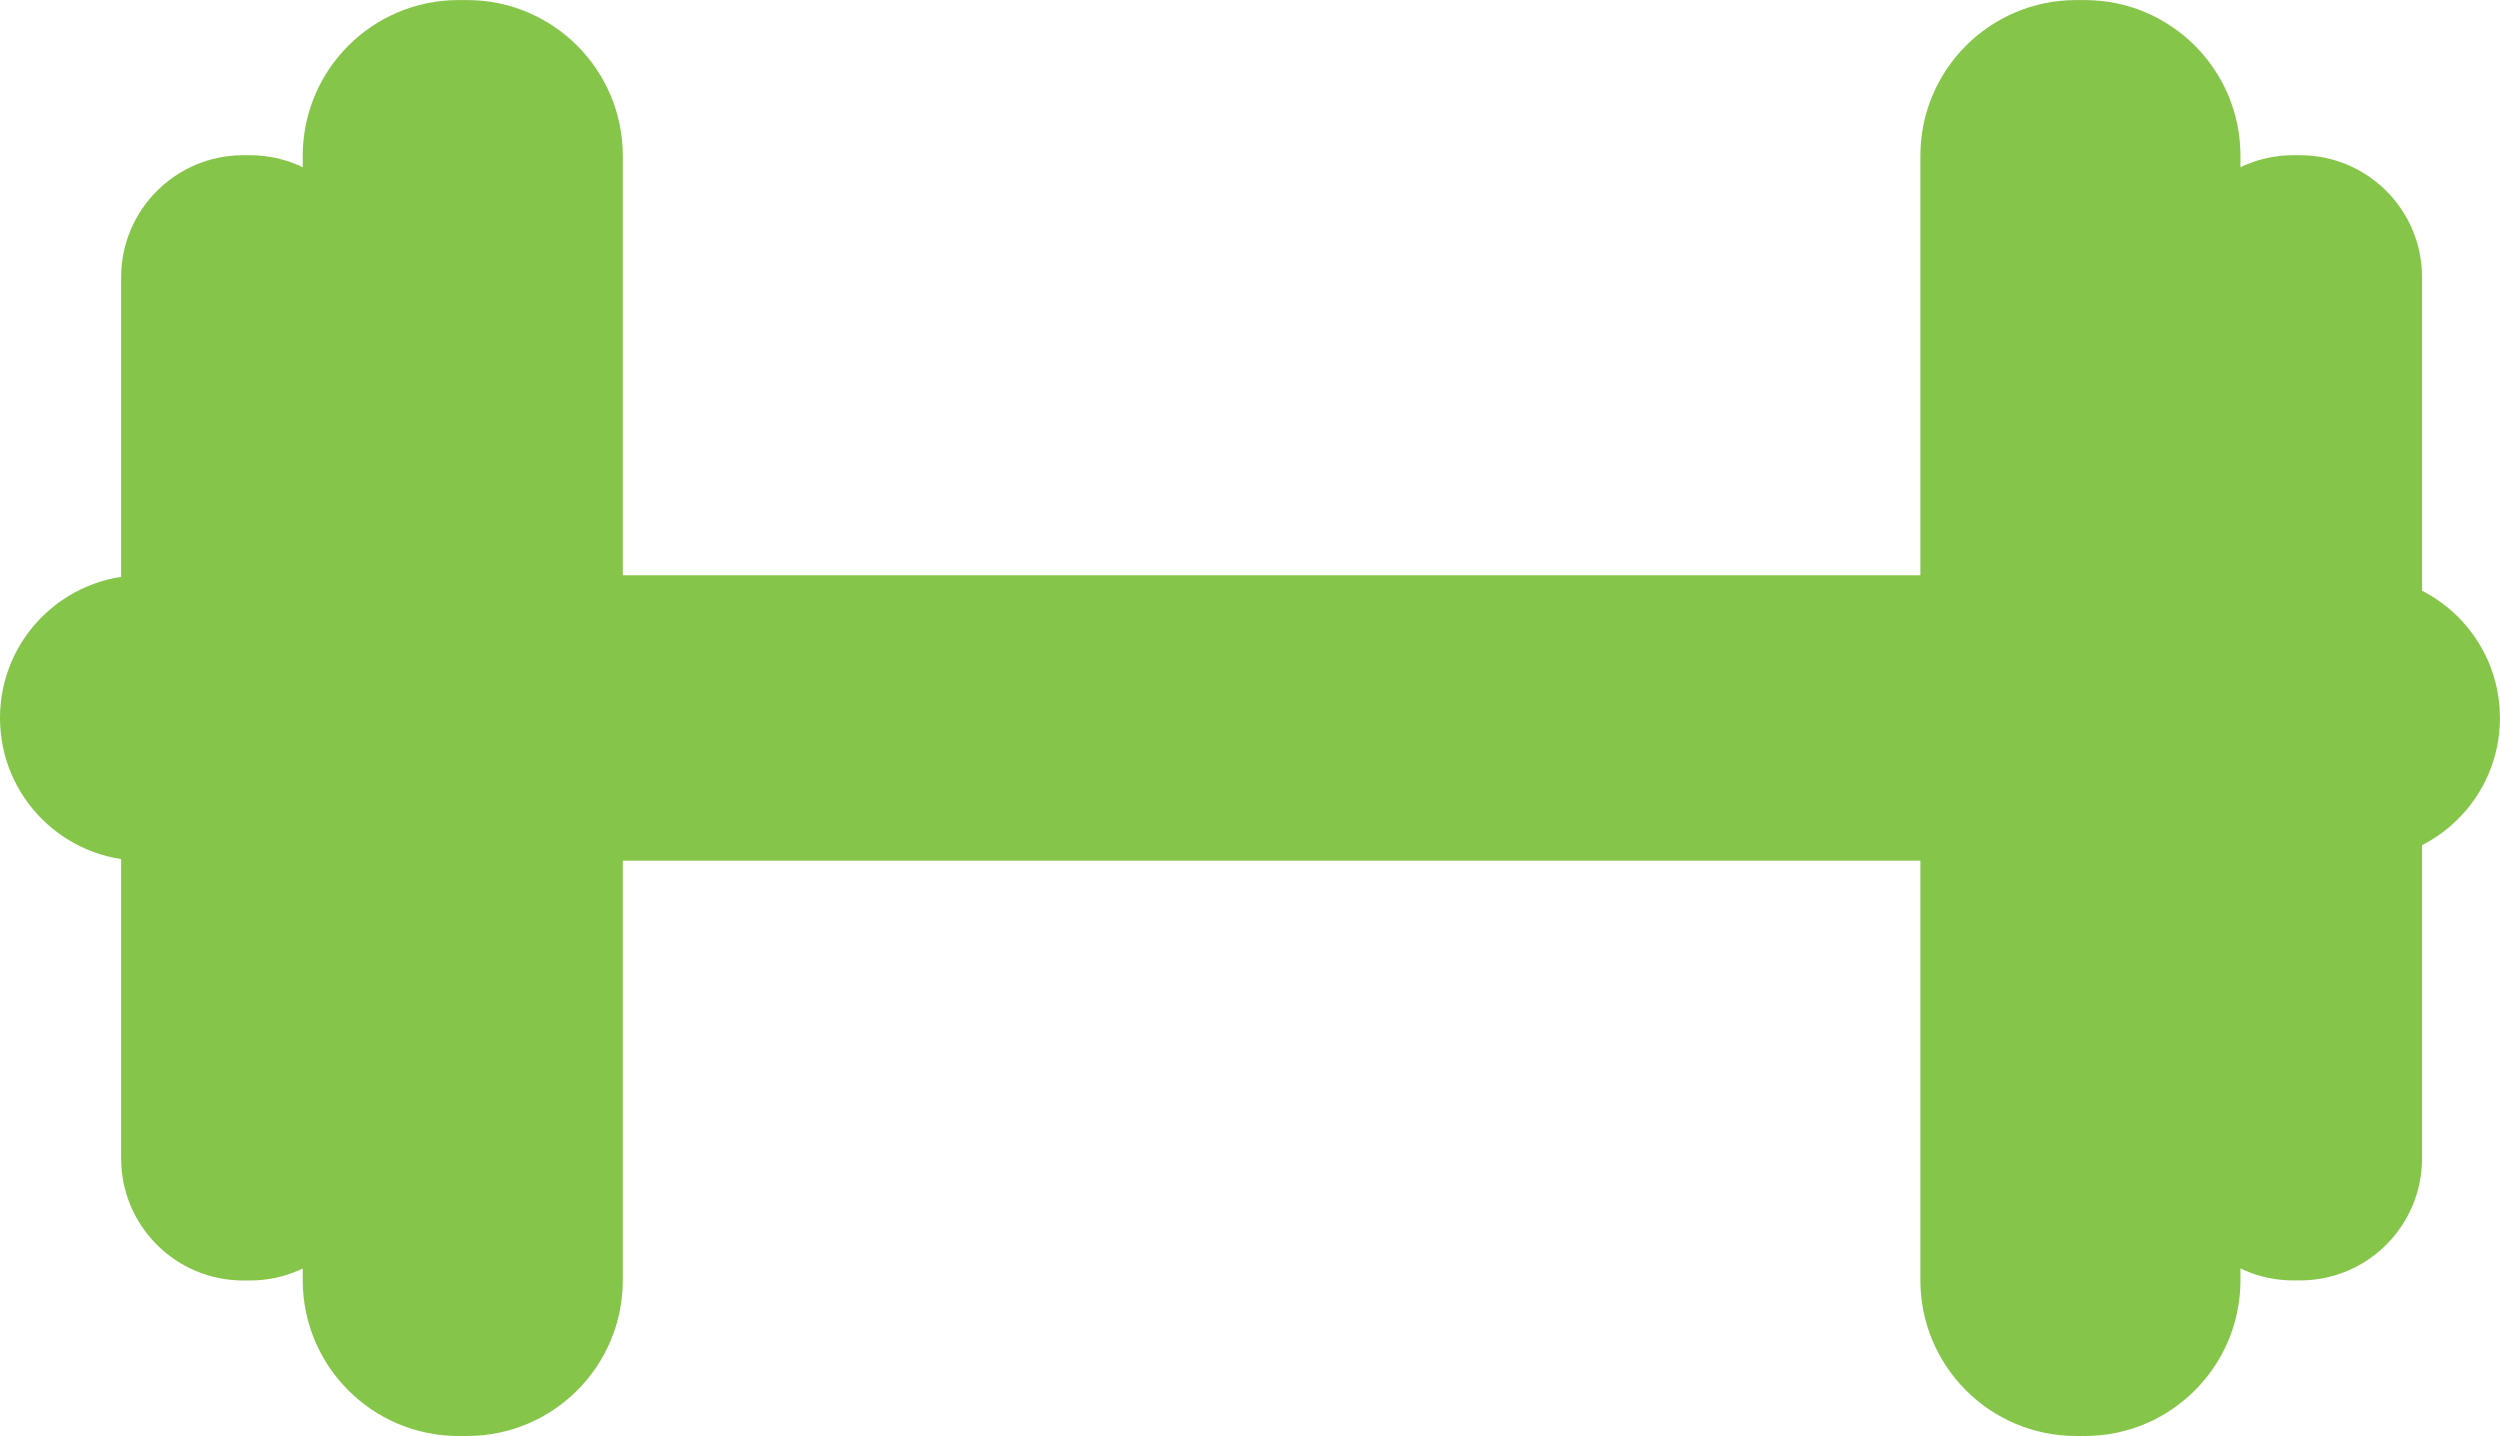
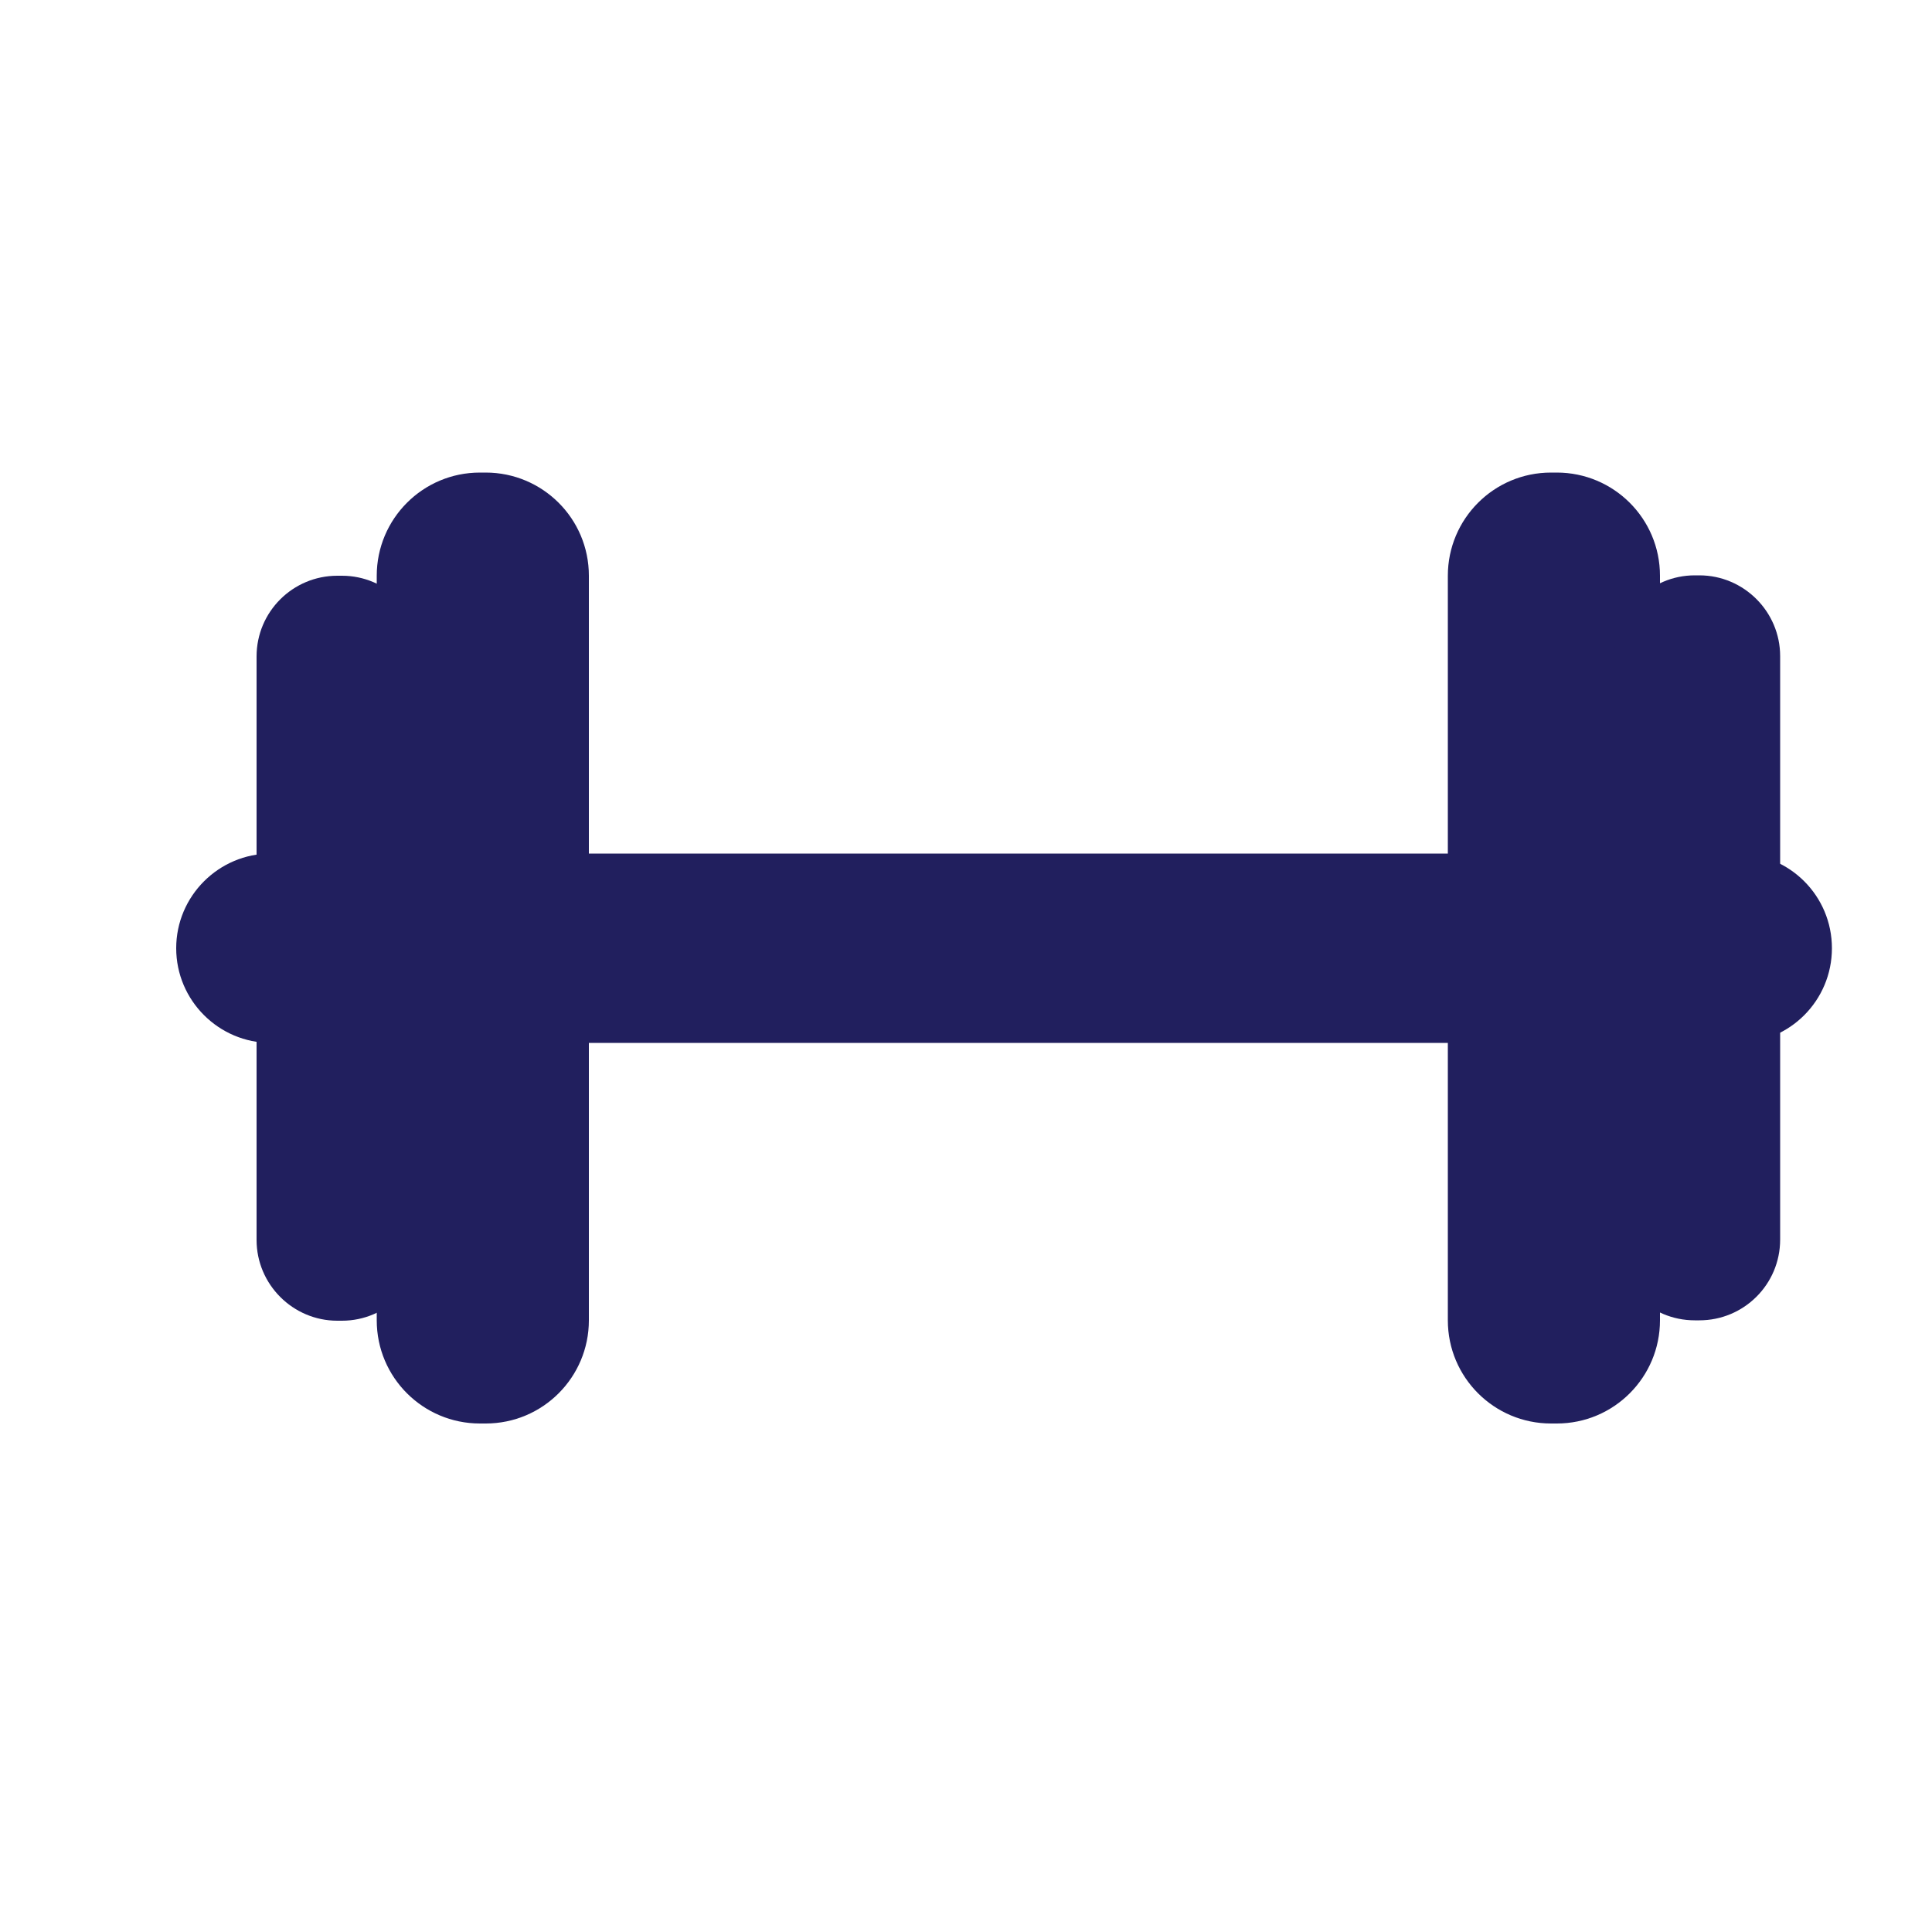
- <svg xmlns="http://www.w3.org/2000/svg" id="Layer_1" data-name="Layer 1" viewBox="0 0 428.43 246.09">
-   <defs>
-     <style>.cls-1{fill:#85c549;}</style>
-   </defs>
-   <path class="cls-1" d="M124.21,368.4a26.69,26.69,0,0,1-26.68-26.69V149a26.69,26.69,0,0,1,26.68-26.68h1.49A26.69,26.69,0,0,1,152.38,149V341.71A26.69,26.69,0,0,1,125.7,368.4" transform="translate(-45.65 -122.31)" />
-   <path class="cls-1" d="M41.67,26.6h1.16A20.91,20.91,0,0,1,63.74,47.52v151a20.92,20.92,0,0,1-20.92,20.92H41.67a20.91,20.91,0,0,1-20.91-20.91v-151A20.92,20.92,0,0,1,41.67,26.6Z" />
-   <path class="cls-1" d="M474.07,245.35a24.46,24.46,0,0,1-24.46,24.46H70.11a24.46,24.46,0,1,1,0-48.92h379.5a24.46,24.46,0,0,1,24.46,24.46" transform="translate(-45.65 -122.31)" />
-   <path class="cls-1" d="M401.44,368.4a26.69,26.69,0,0,1-26.69-26.69V149a26.69,26.69,0,0,1,26.69-26.68h1.48A26.68,26.68,0,0,1,429.6,149V341.71a26.68,26.68,0,0,1-26.68,26.69" transform="translate(-45.65 -122.31)" />
-   <path class="cls-1" d="M393,26.6h1.16a20.91,20.91,0,0,1,20.91,20.91v151a20.92,20.92,0,0,1-20.92,20.92H393a20.91,20.91,0,0,1-20.91-20.91v-151A20.92,20.92,0,0,1,393,26.6Z" />
+ <svg xmlns="http://www.w3.org/2000/svg" version="1.1" id="Layer_1" x="0px" y="0px" viewBox="0 0 500 500" style="enable-background:new 0 0 500 500;" xml:space="preserve">
+   <style type="text/css">
+ 	.st0{fill:#211F5E;}
+ </style>
+   <g>
+     <path class="st0" d="M124.2,368.4c-14.7,0-26.7-11.9-26.7-26.7V149c0-14.7,11.9-26.7,26.7-26.7h1.5c14.7,0,26.7,11.9,26.7,26.7   v192.7c0,14.7-11.9,26.7-26.7,26.7" />
+     <path class="st0" d="M109.4,320.9c0,11.5-9.4,20.9-20.9,20.9h-1.2c-11.5,0-20.9-9.4-20.9-20.9v-151c0-11.6,9.4-20.9,20.9-20.9h1.2   c11.5,0,20.9,9.4,20.9,20.9V320.9z" />
+     <path class="st0" d="M474.1,245.4c0,13.5-10.9,24.5-24.5,24.5H70.1c-13.5,0-24.5-11-24.5-24.5c0-13.5,11-24.5,24.5-24.5h379.5   C463.1,220.9,474.1,231.8,474.1,245.4" />
+     <path class="st0" d="M401.4,368.4c-14.7,0-26.7-11.9-26.7-26.7V149c0-14.7,11.9-26.7,26.7-26.7h1.5c14.7,0,26.7,11.9,26.7,26.7   v192.7c0,14.7-11.9,26.7-26.7,26.7" />
+     <path class="st0" d="M417.7,169.8c0-11.5,9.4-20.9,20.9-20.9h1.2c11.5,0,20.9,9.4,20.9,20.9v151c0,11.6-9.4,20.9-20.9,20.9h-1.2   c-11.6,0-20.9-9.4-20.9-20.9V169.8z" />
+   </g>
</svg>
